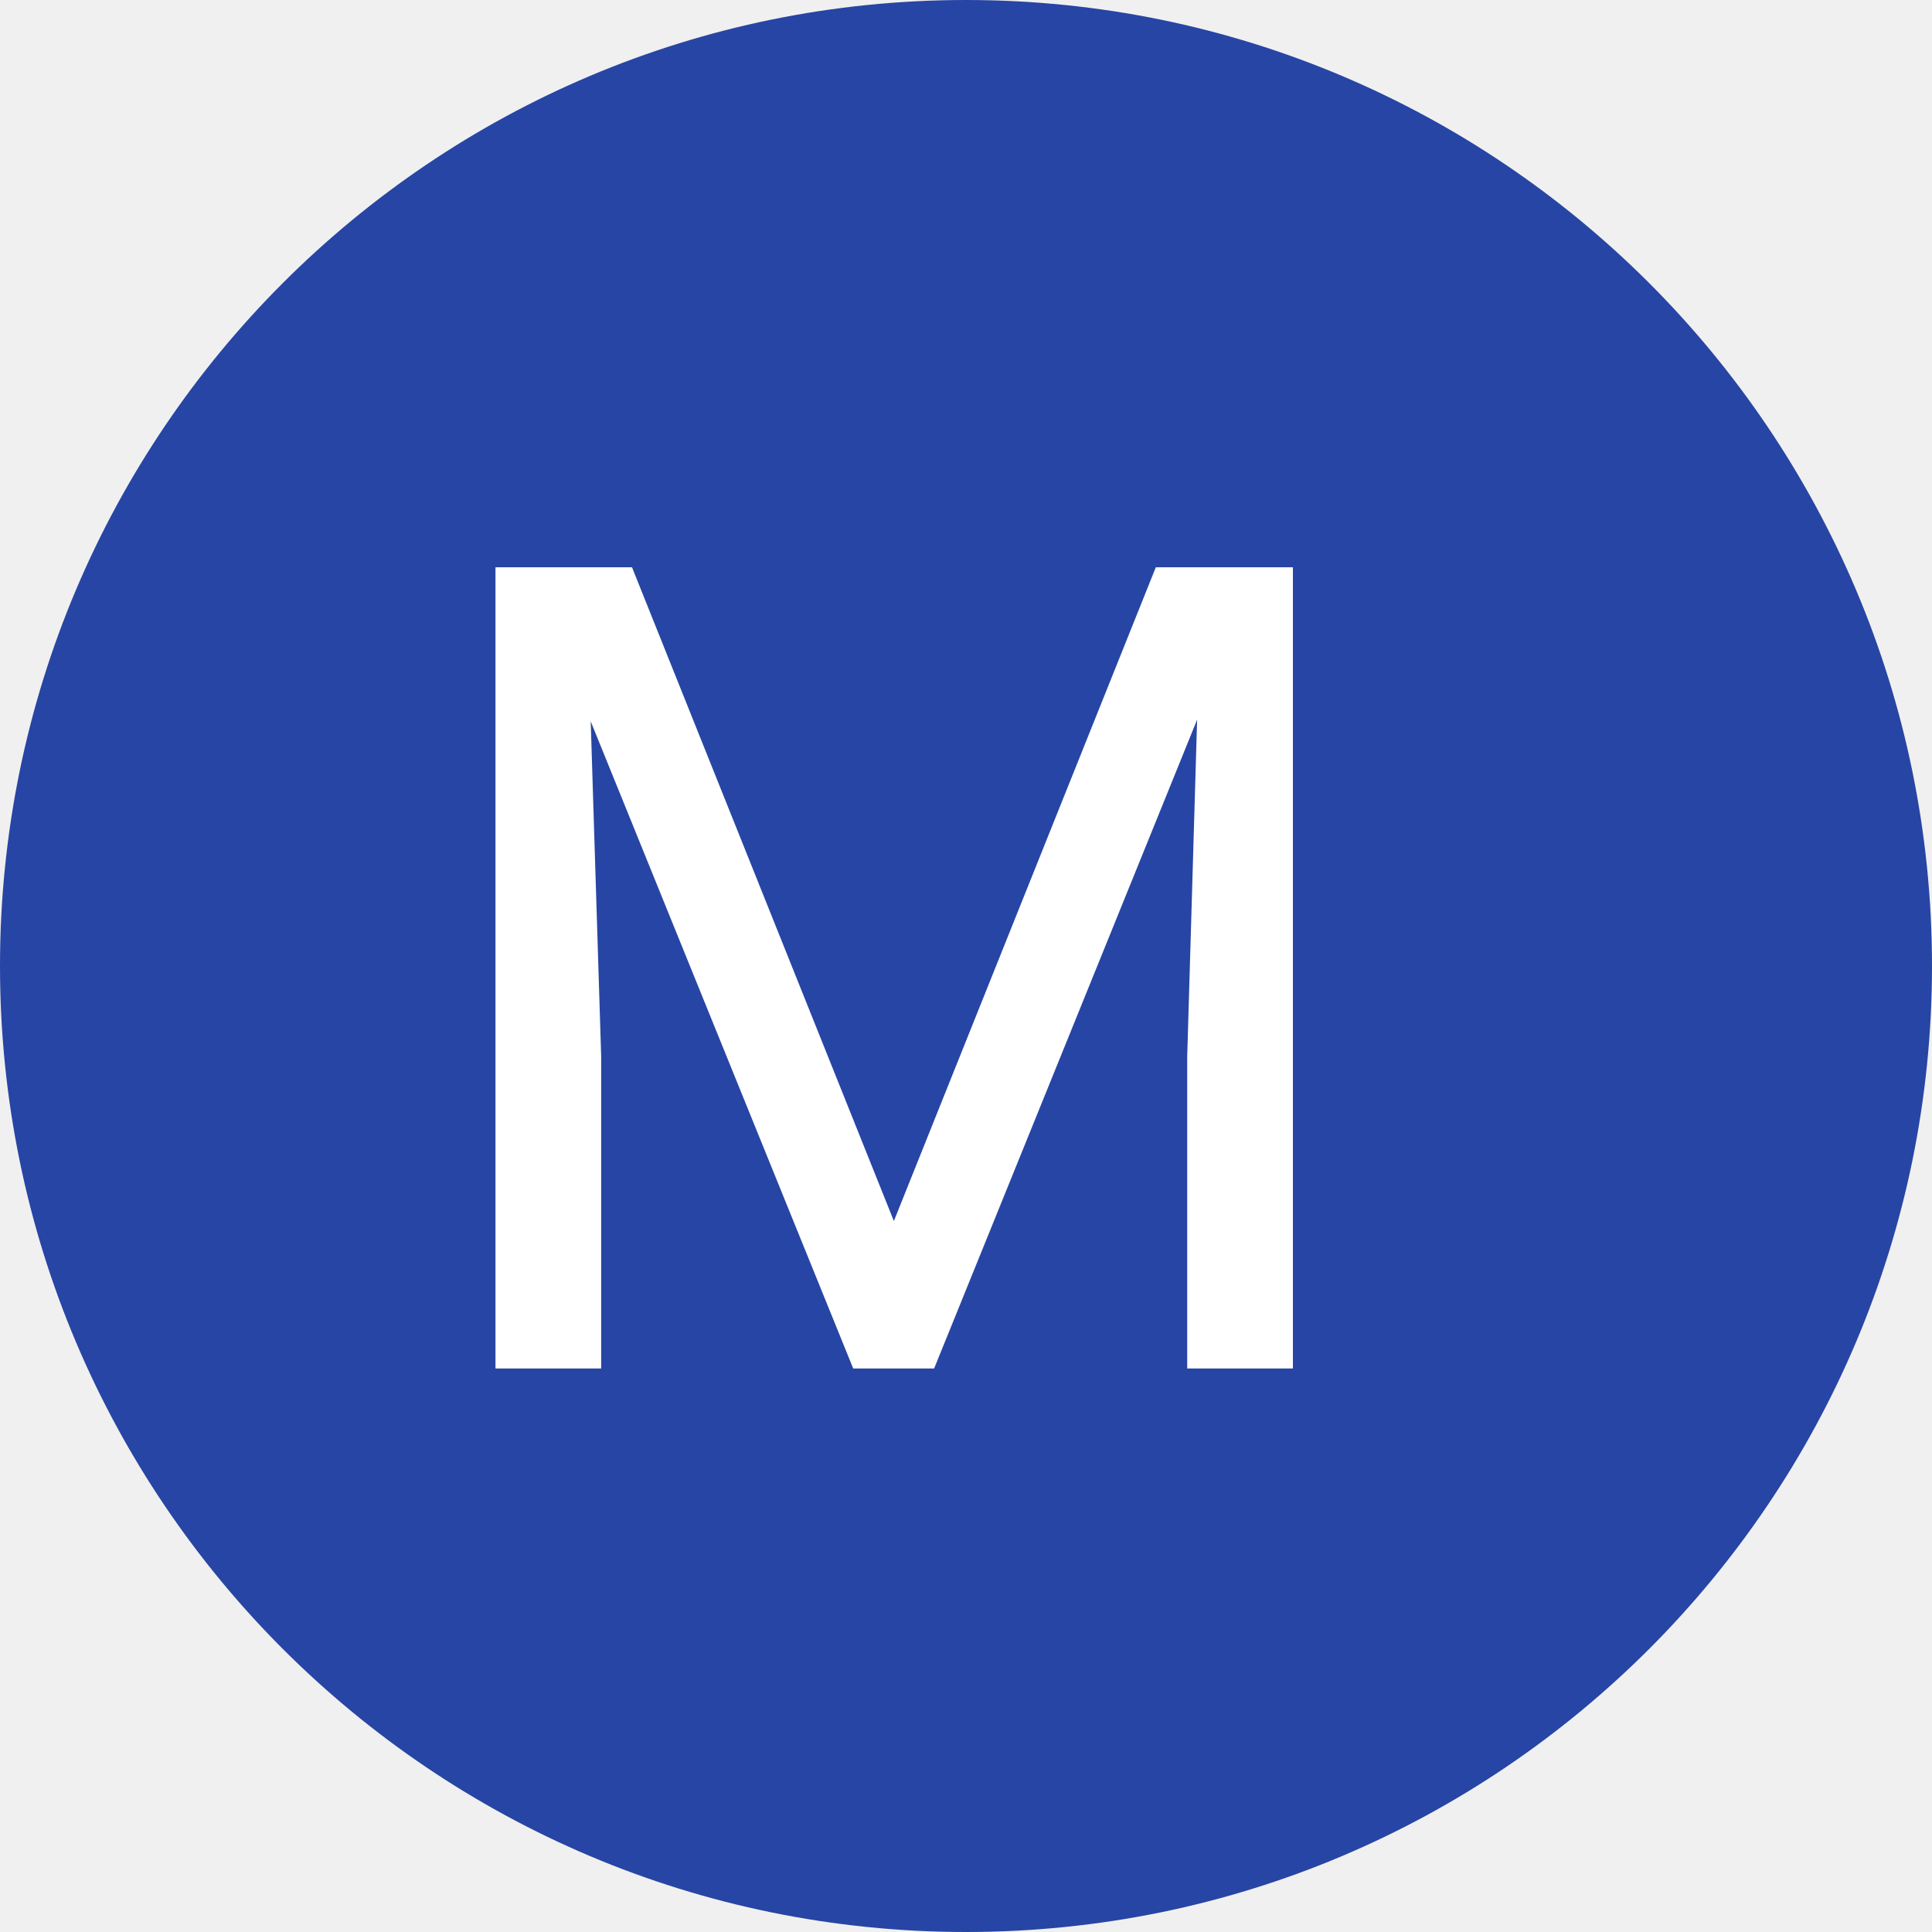
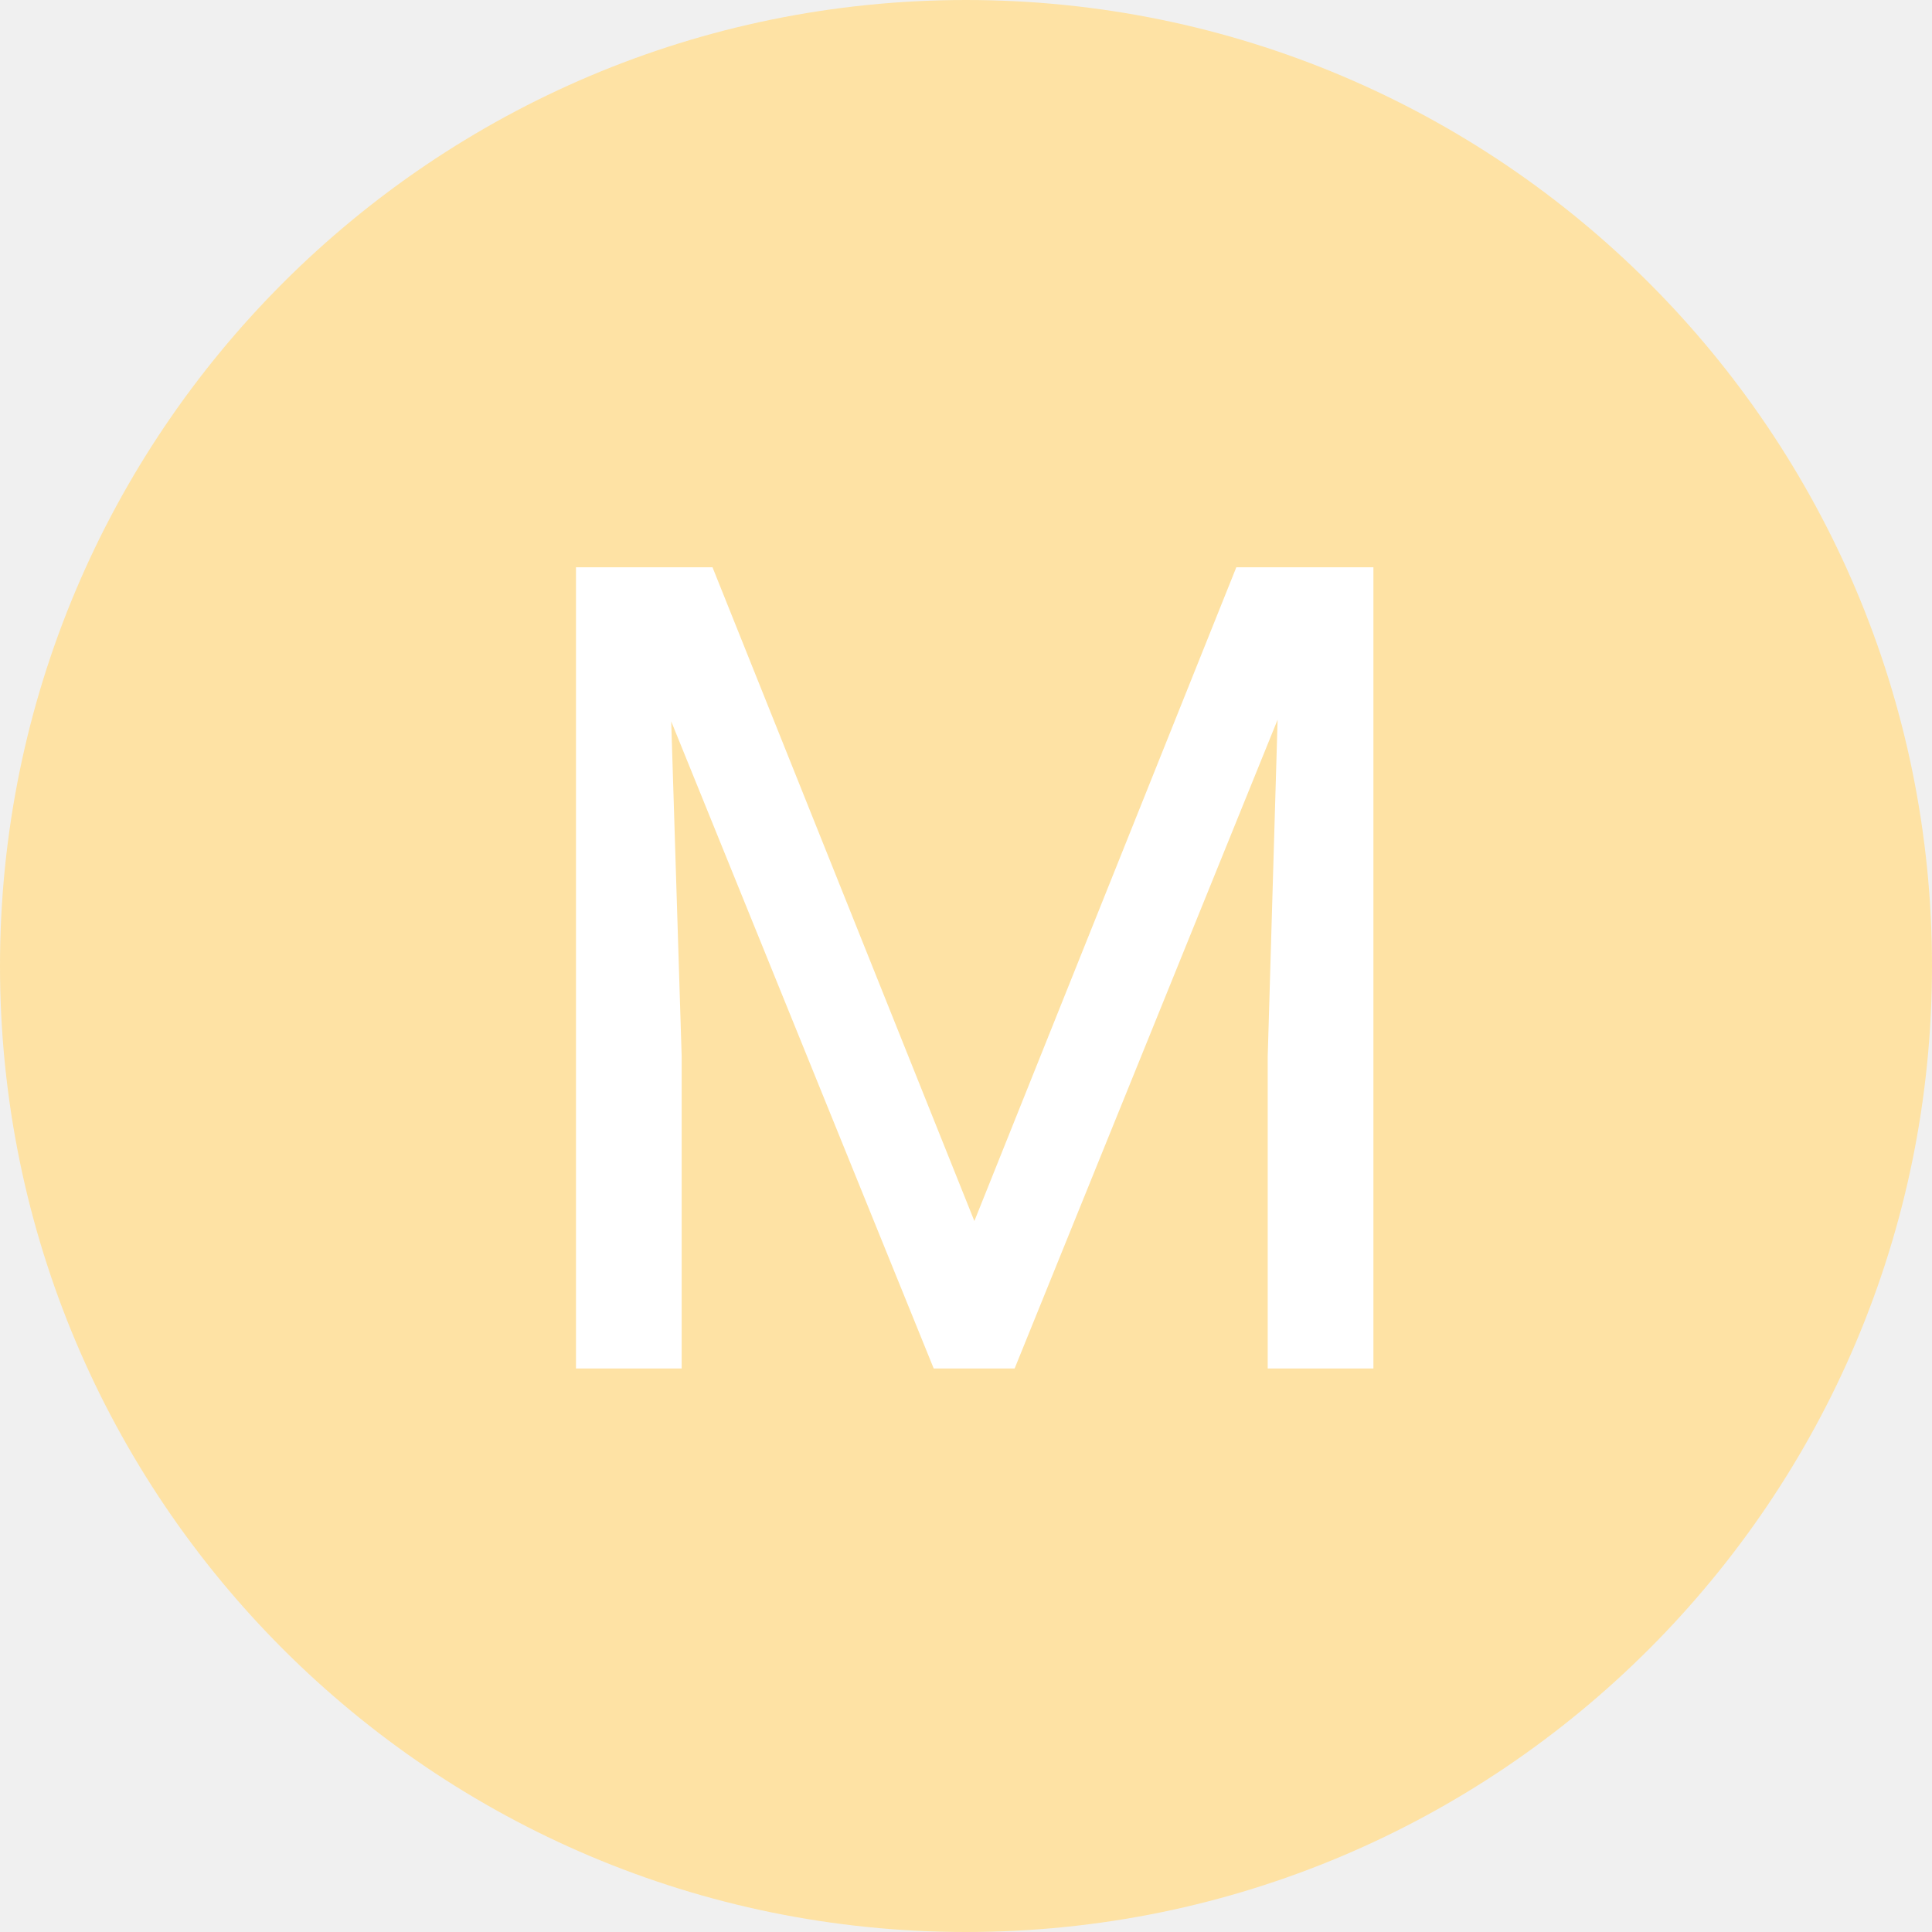
<svg xmlns="http://www.w3.org/2000/svg" width="24" height="24" viewBox="0 0 24 24" fill="none">
-   <rect width="24" height="24" rx="12" fill="#2745A4" />
-   <path d="M7.851 7.047L11.104 15.168L14.358 7.047H16.061V17H14.748V13.124L14.871 8.94L11.604 17H10.599L7.338 8.961L7.468 13.124V17H6.155V7.047H7.851Z" fill="white" />
+   <path d="M0 12C0 5.373 5.373 0 12 0V0C18.627 0 24 5.373 24 12V12C24 18.627 18.627 24 12 24V24C5.373 24 0 18.627 0 12V12Z" fill="#FEE2A4" />
+   <path d="M8.851 7.047L12.104 15.168L15.358 7.047H17.061V17H15.748V13.124L15.871 8.94L12.604 17H11.599L8.338 8.961L8.468 13.124V17H7.155V7.047H8.851Z" fill="white" />
</svg>
